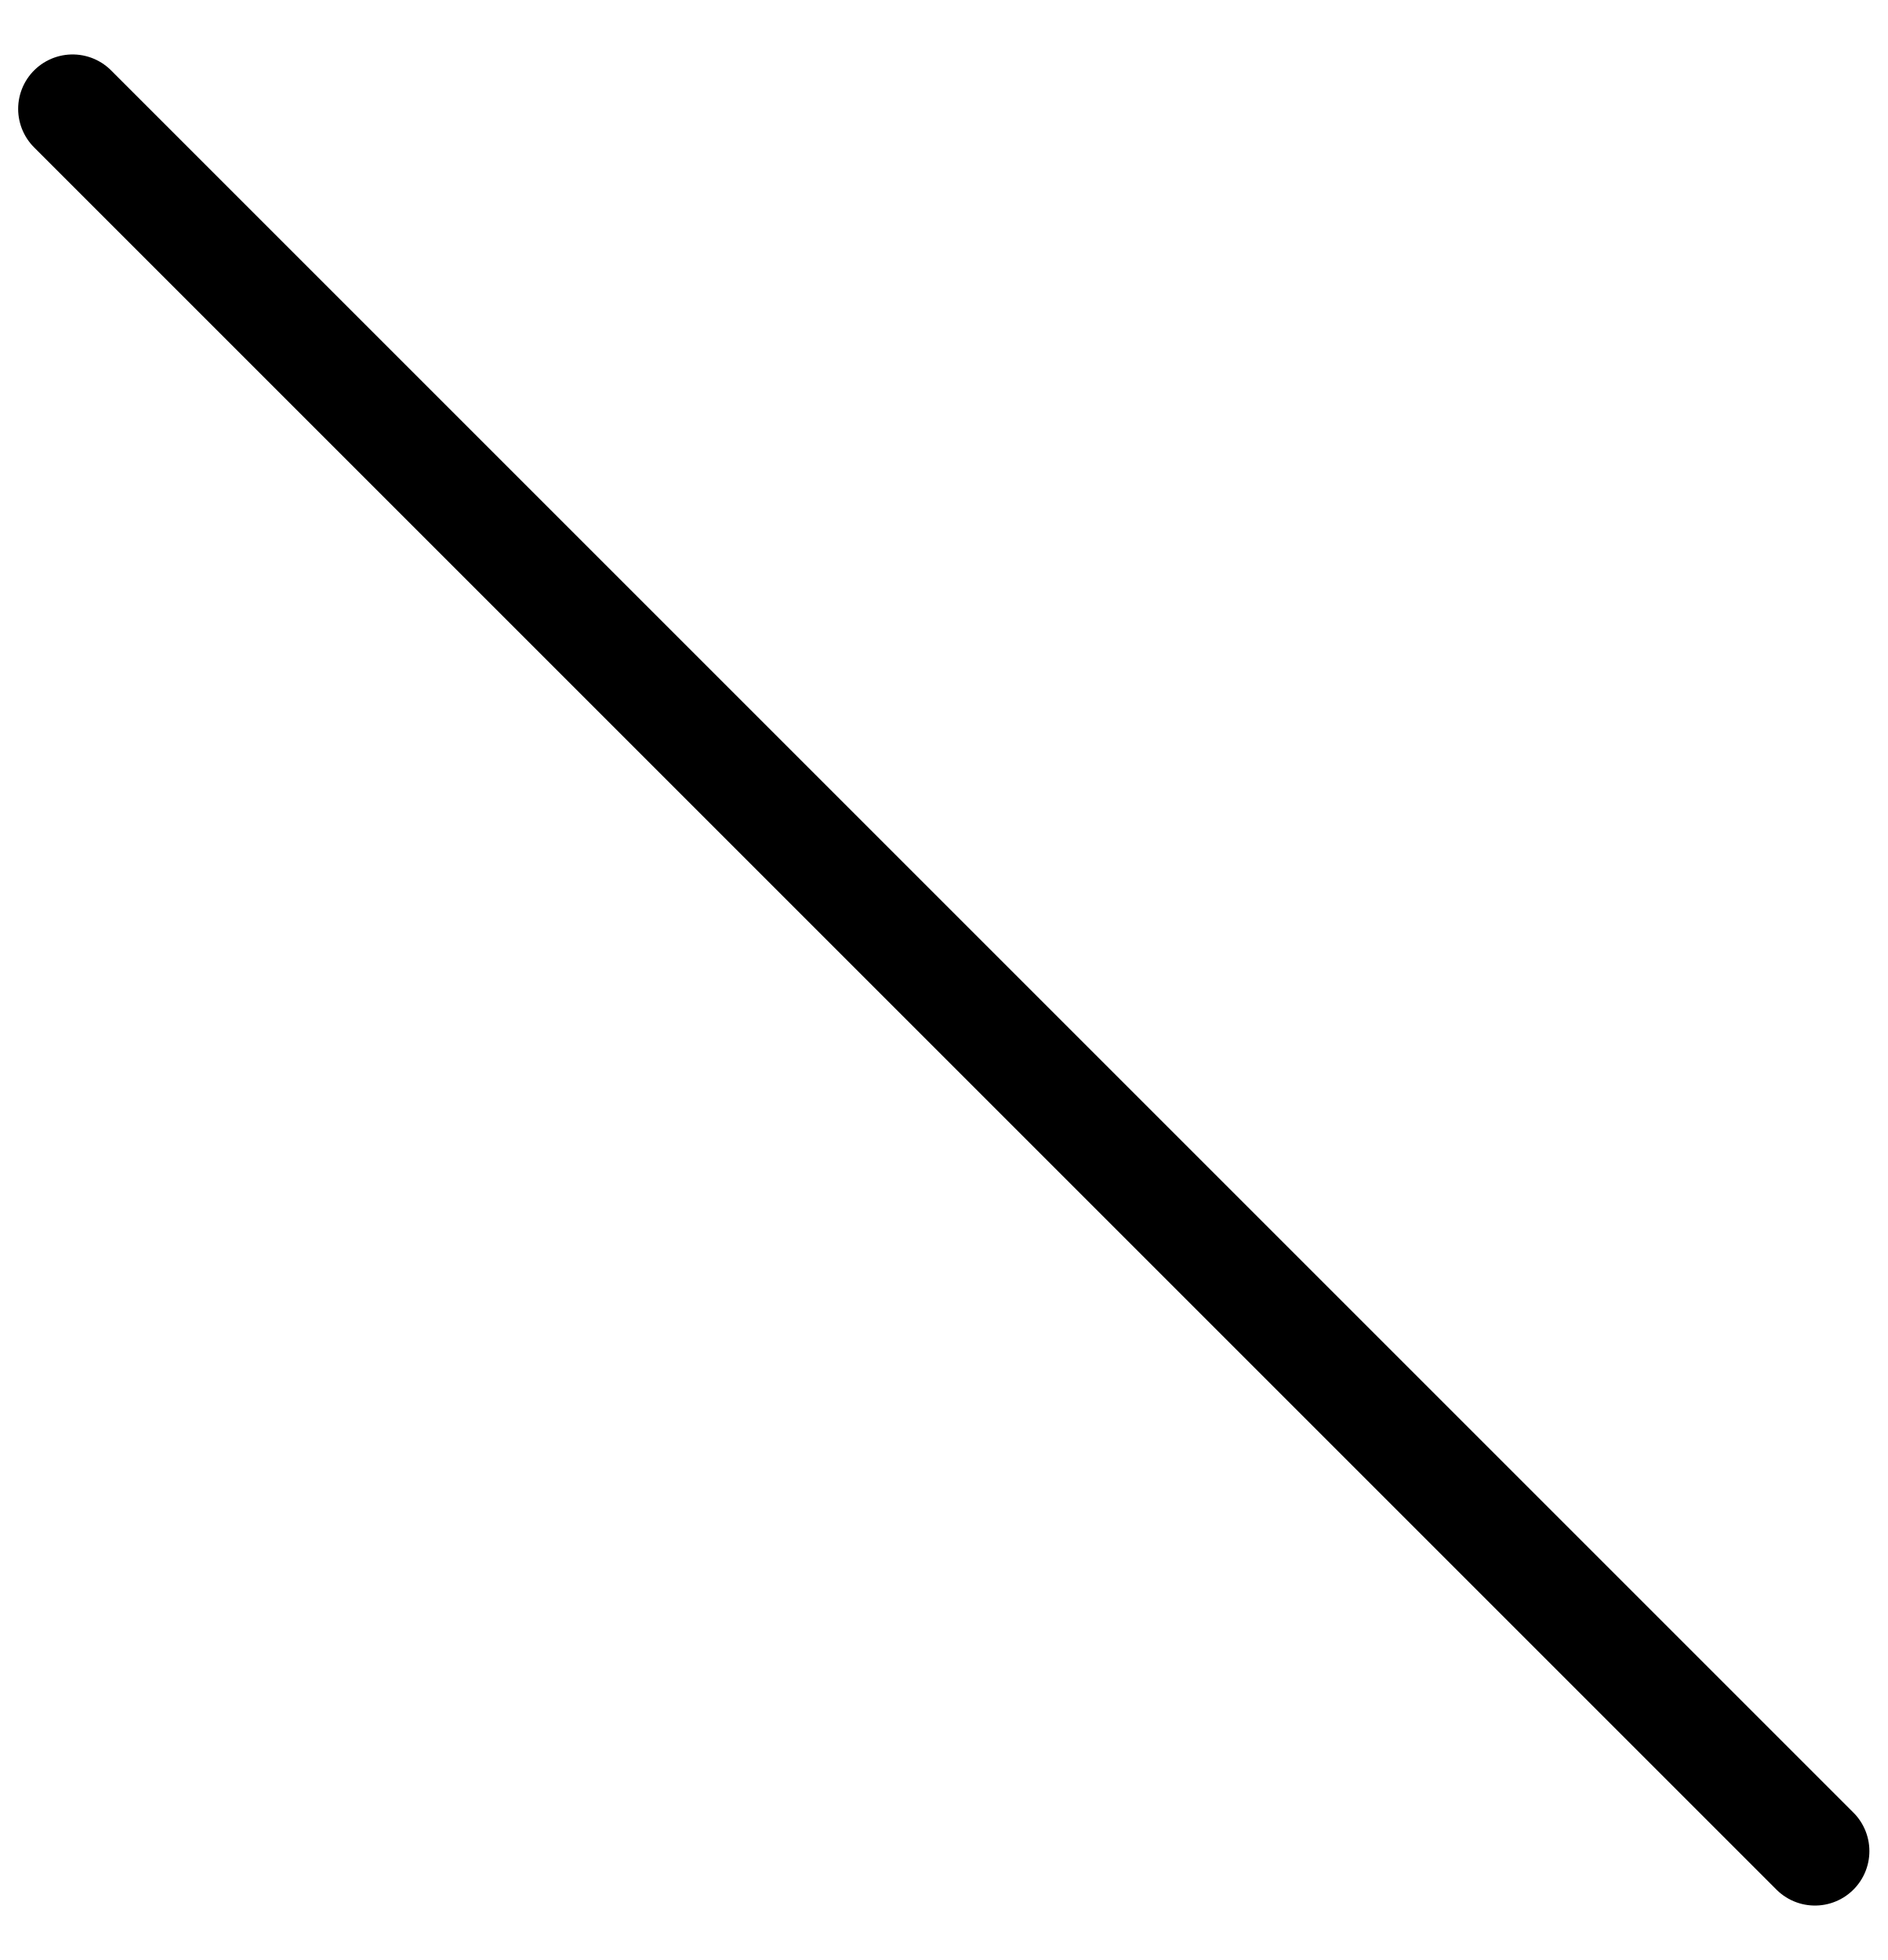
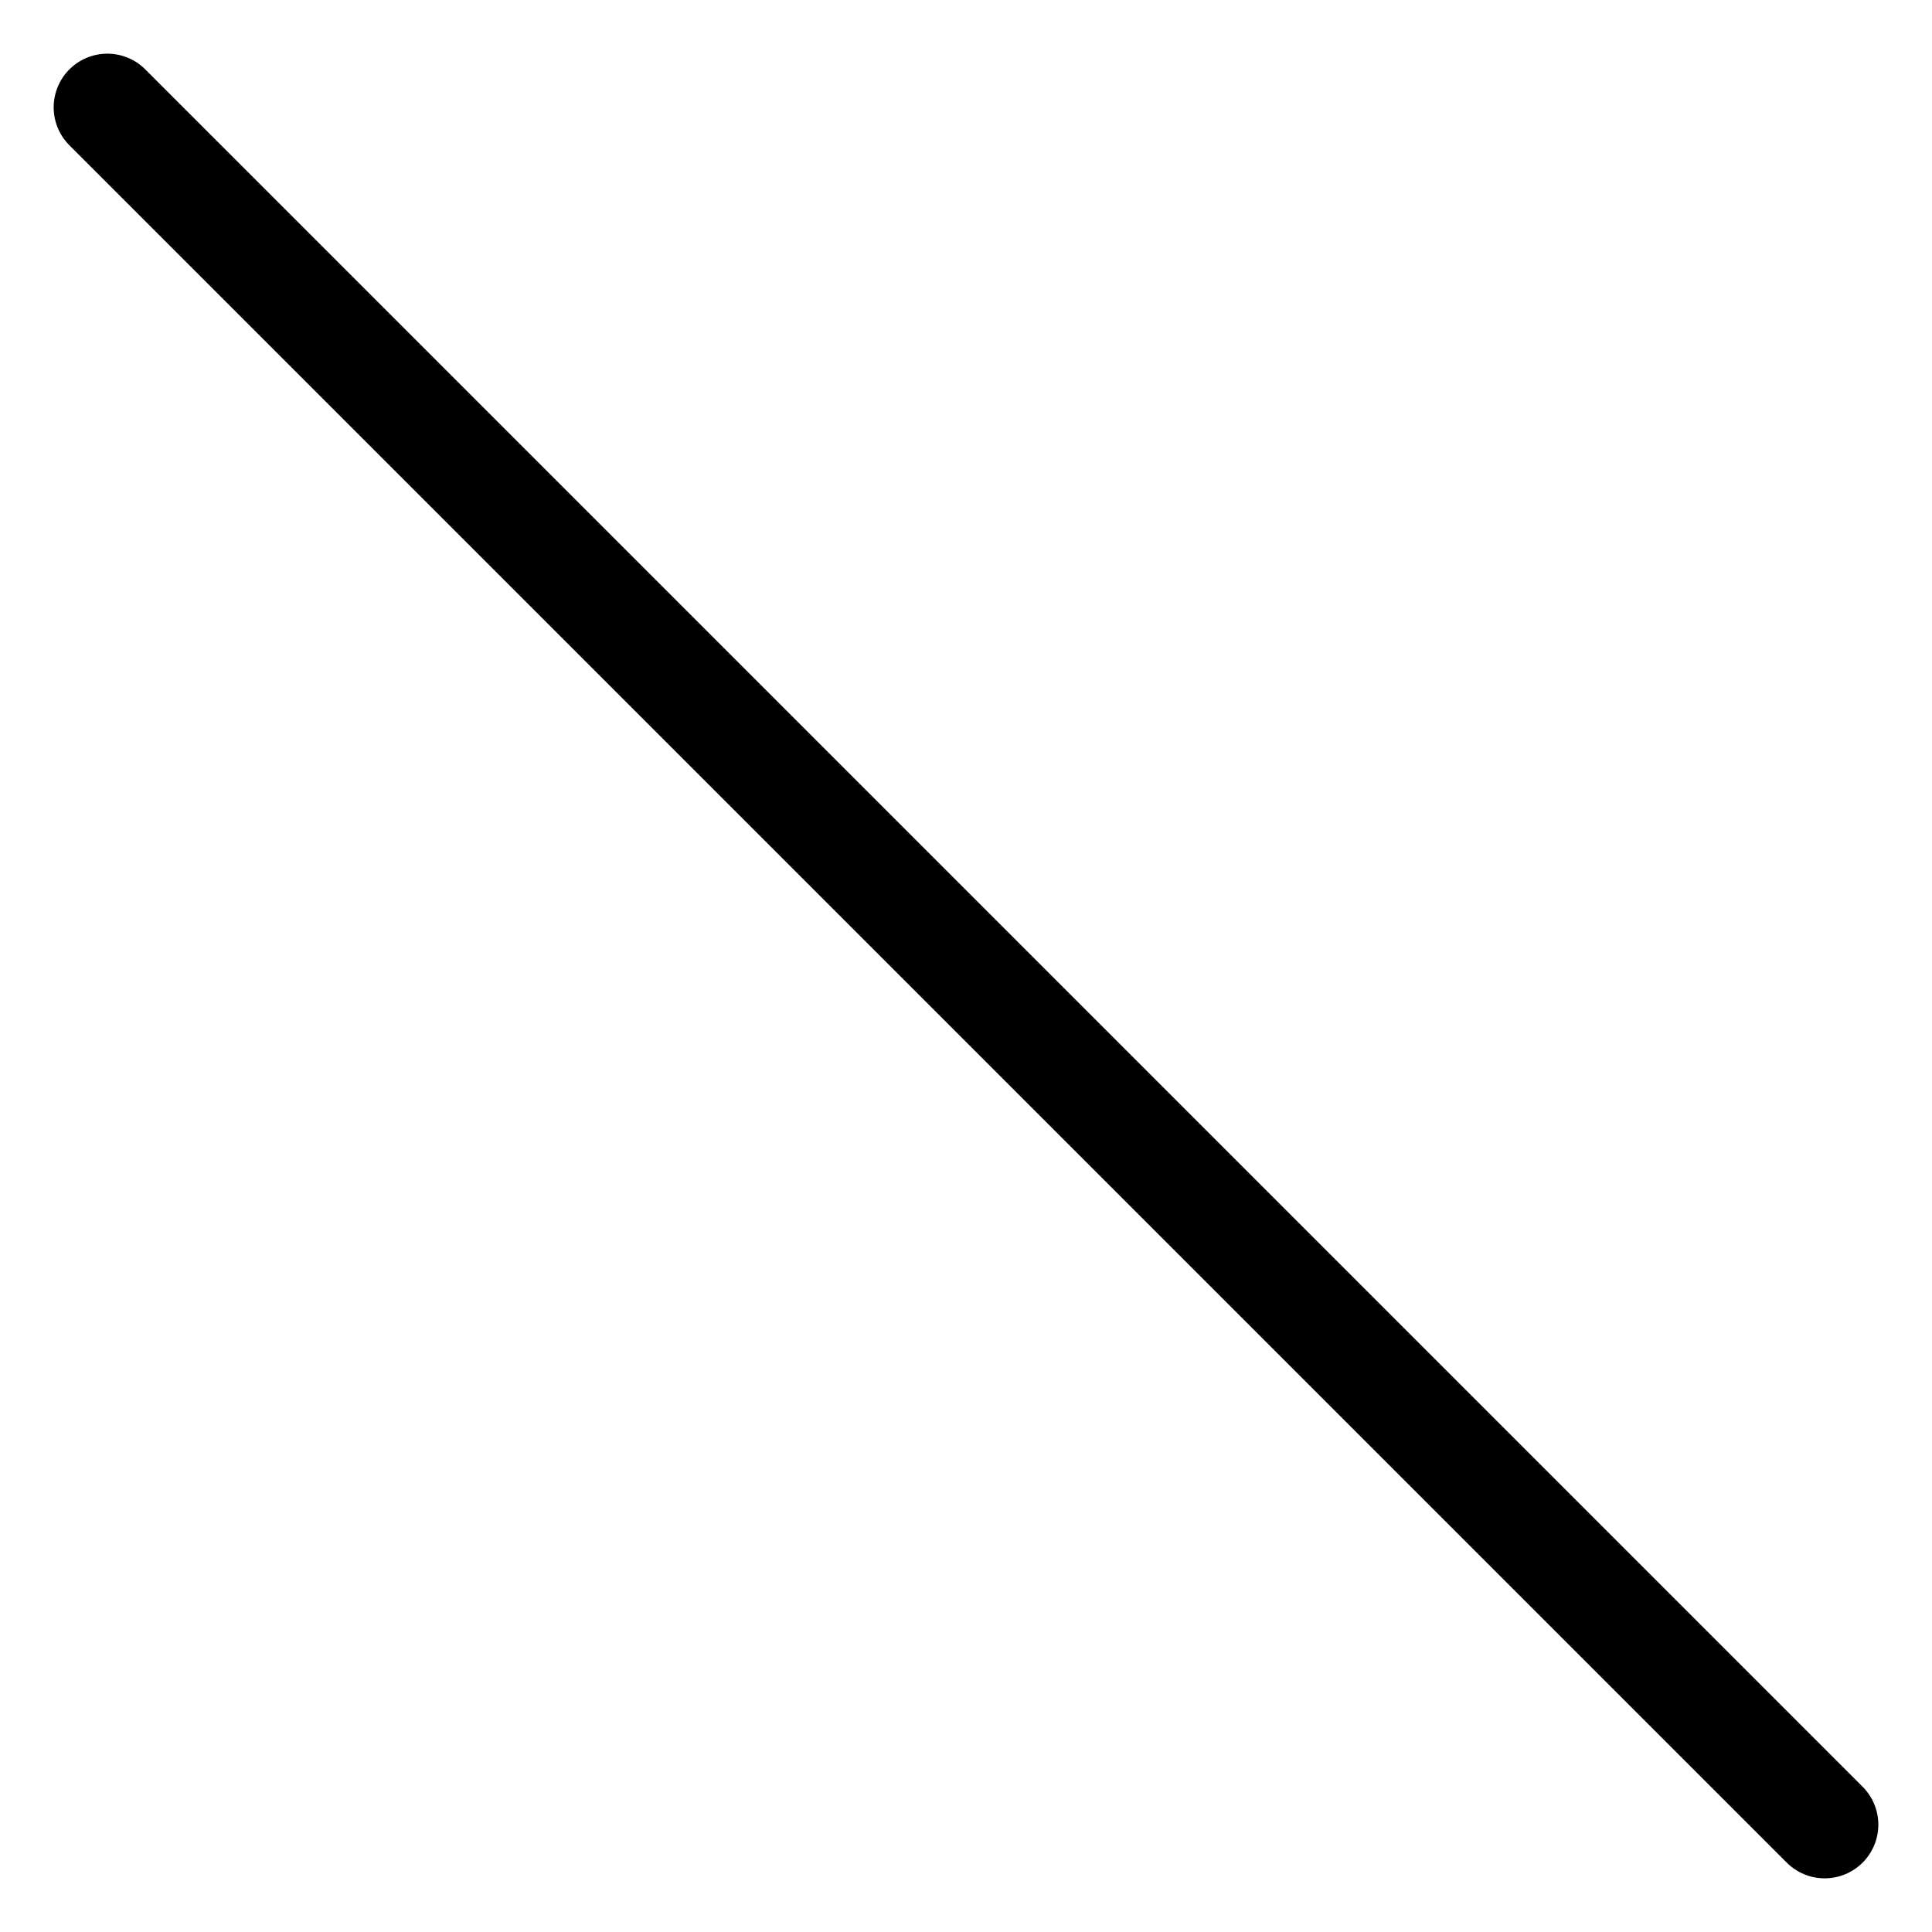
- <svg xmlns="http://www.w3.org/2000/svg" width="26" height="27" viewBox="0 0 26 27" fill="none">
-   <path d="M25 25.5L1 1.5" stroke="black" stroke-width="1.5" stroke-linecap="round" stroke-linejoin="round" />
+ <svg xmlns="http://www.w3.org/2000/svg" width="27" height="27" viewBox="0 0 27 27" fill="none">
+   <path d="M25.5 25.5L1.5 1.5" stroke="black" stroke-width="1.5" stroke-linecap="round" stroke-linejoin="round" />
</svg>
